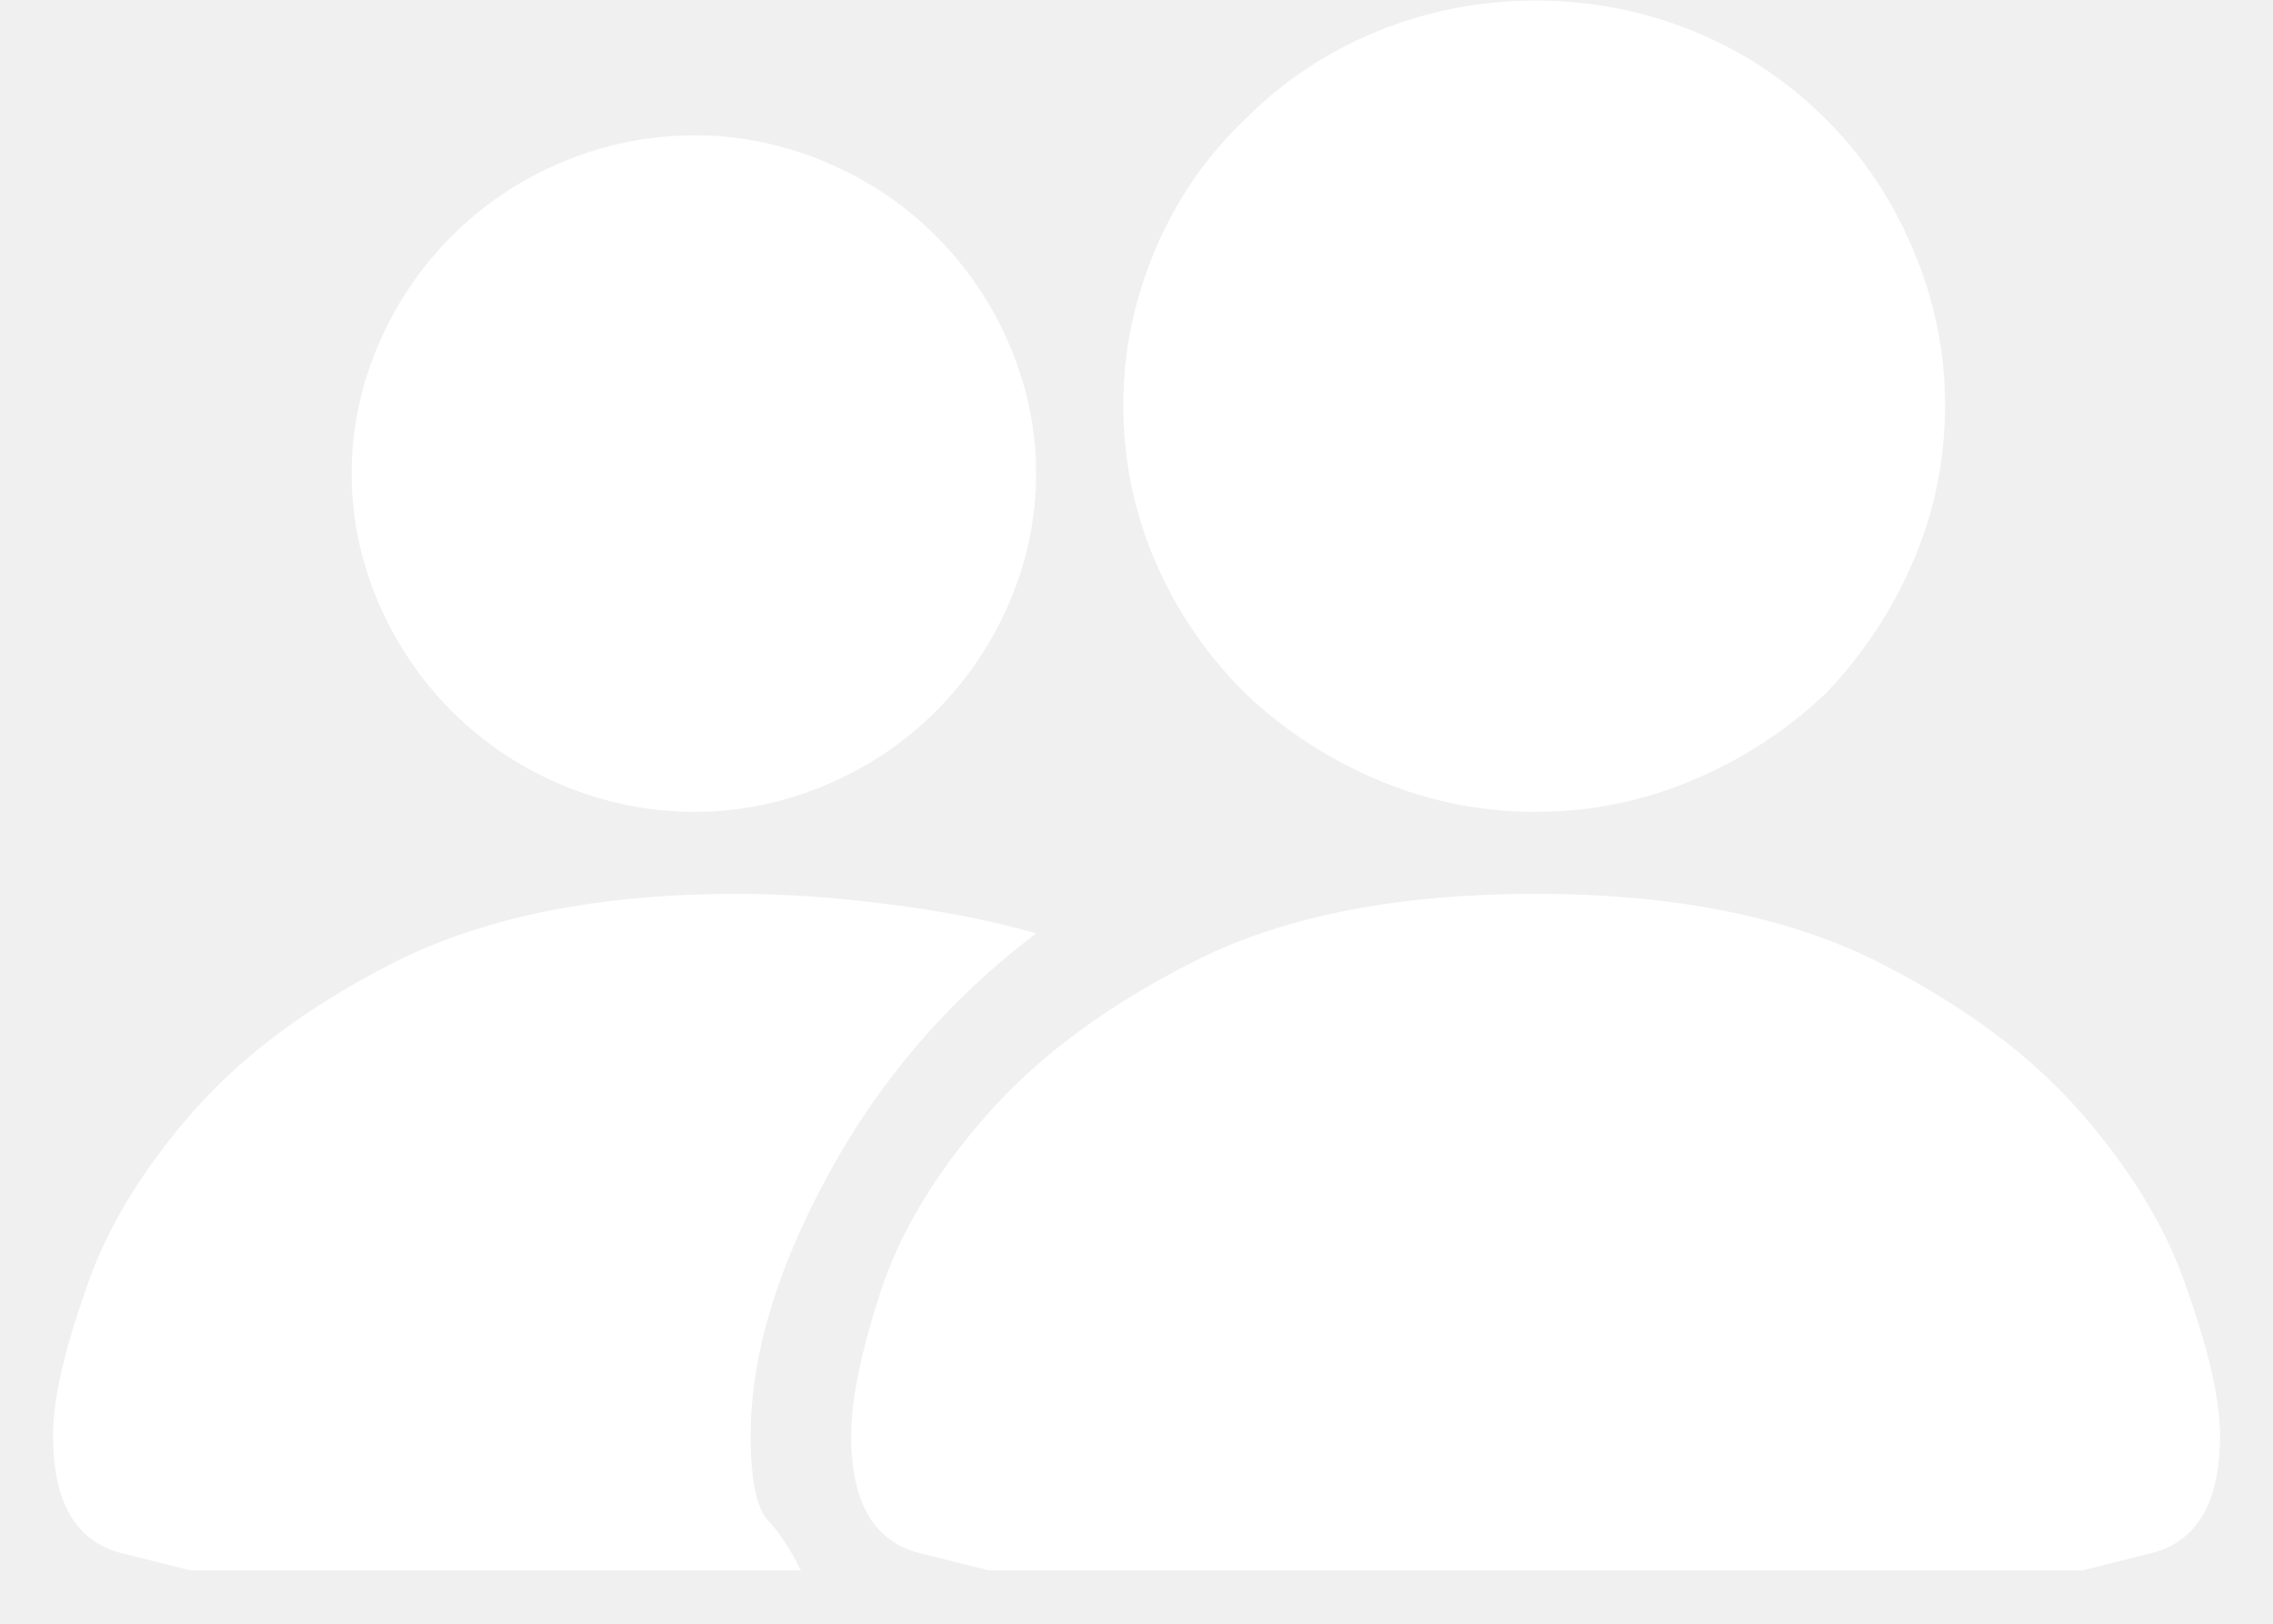
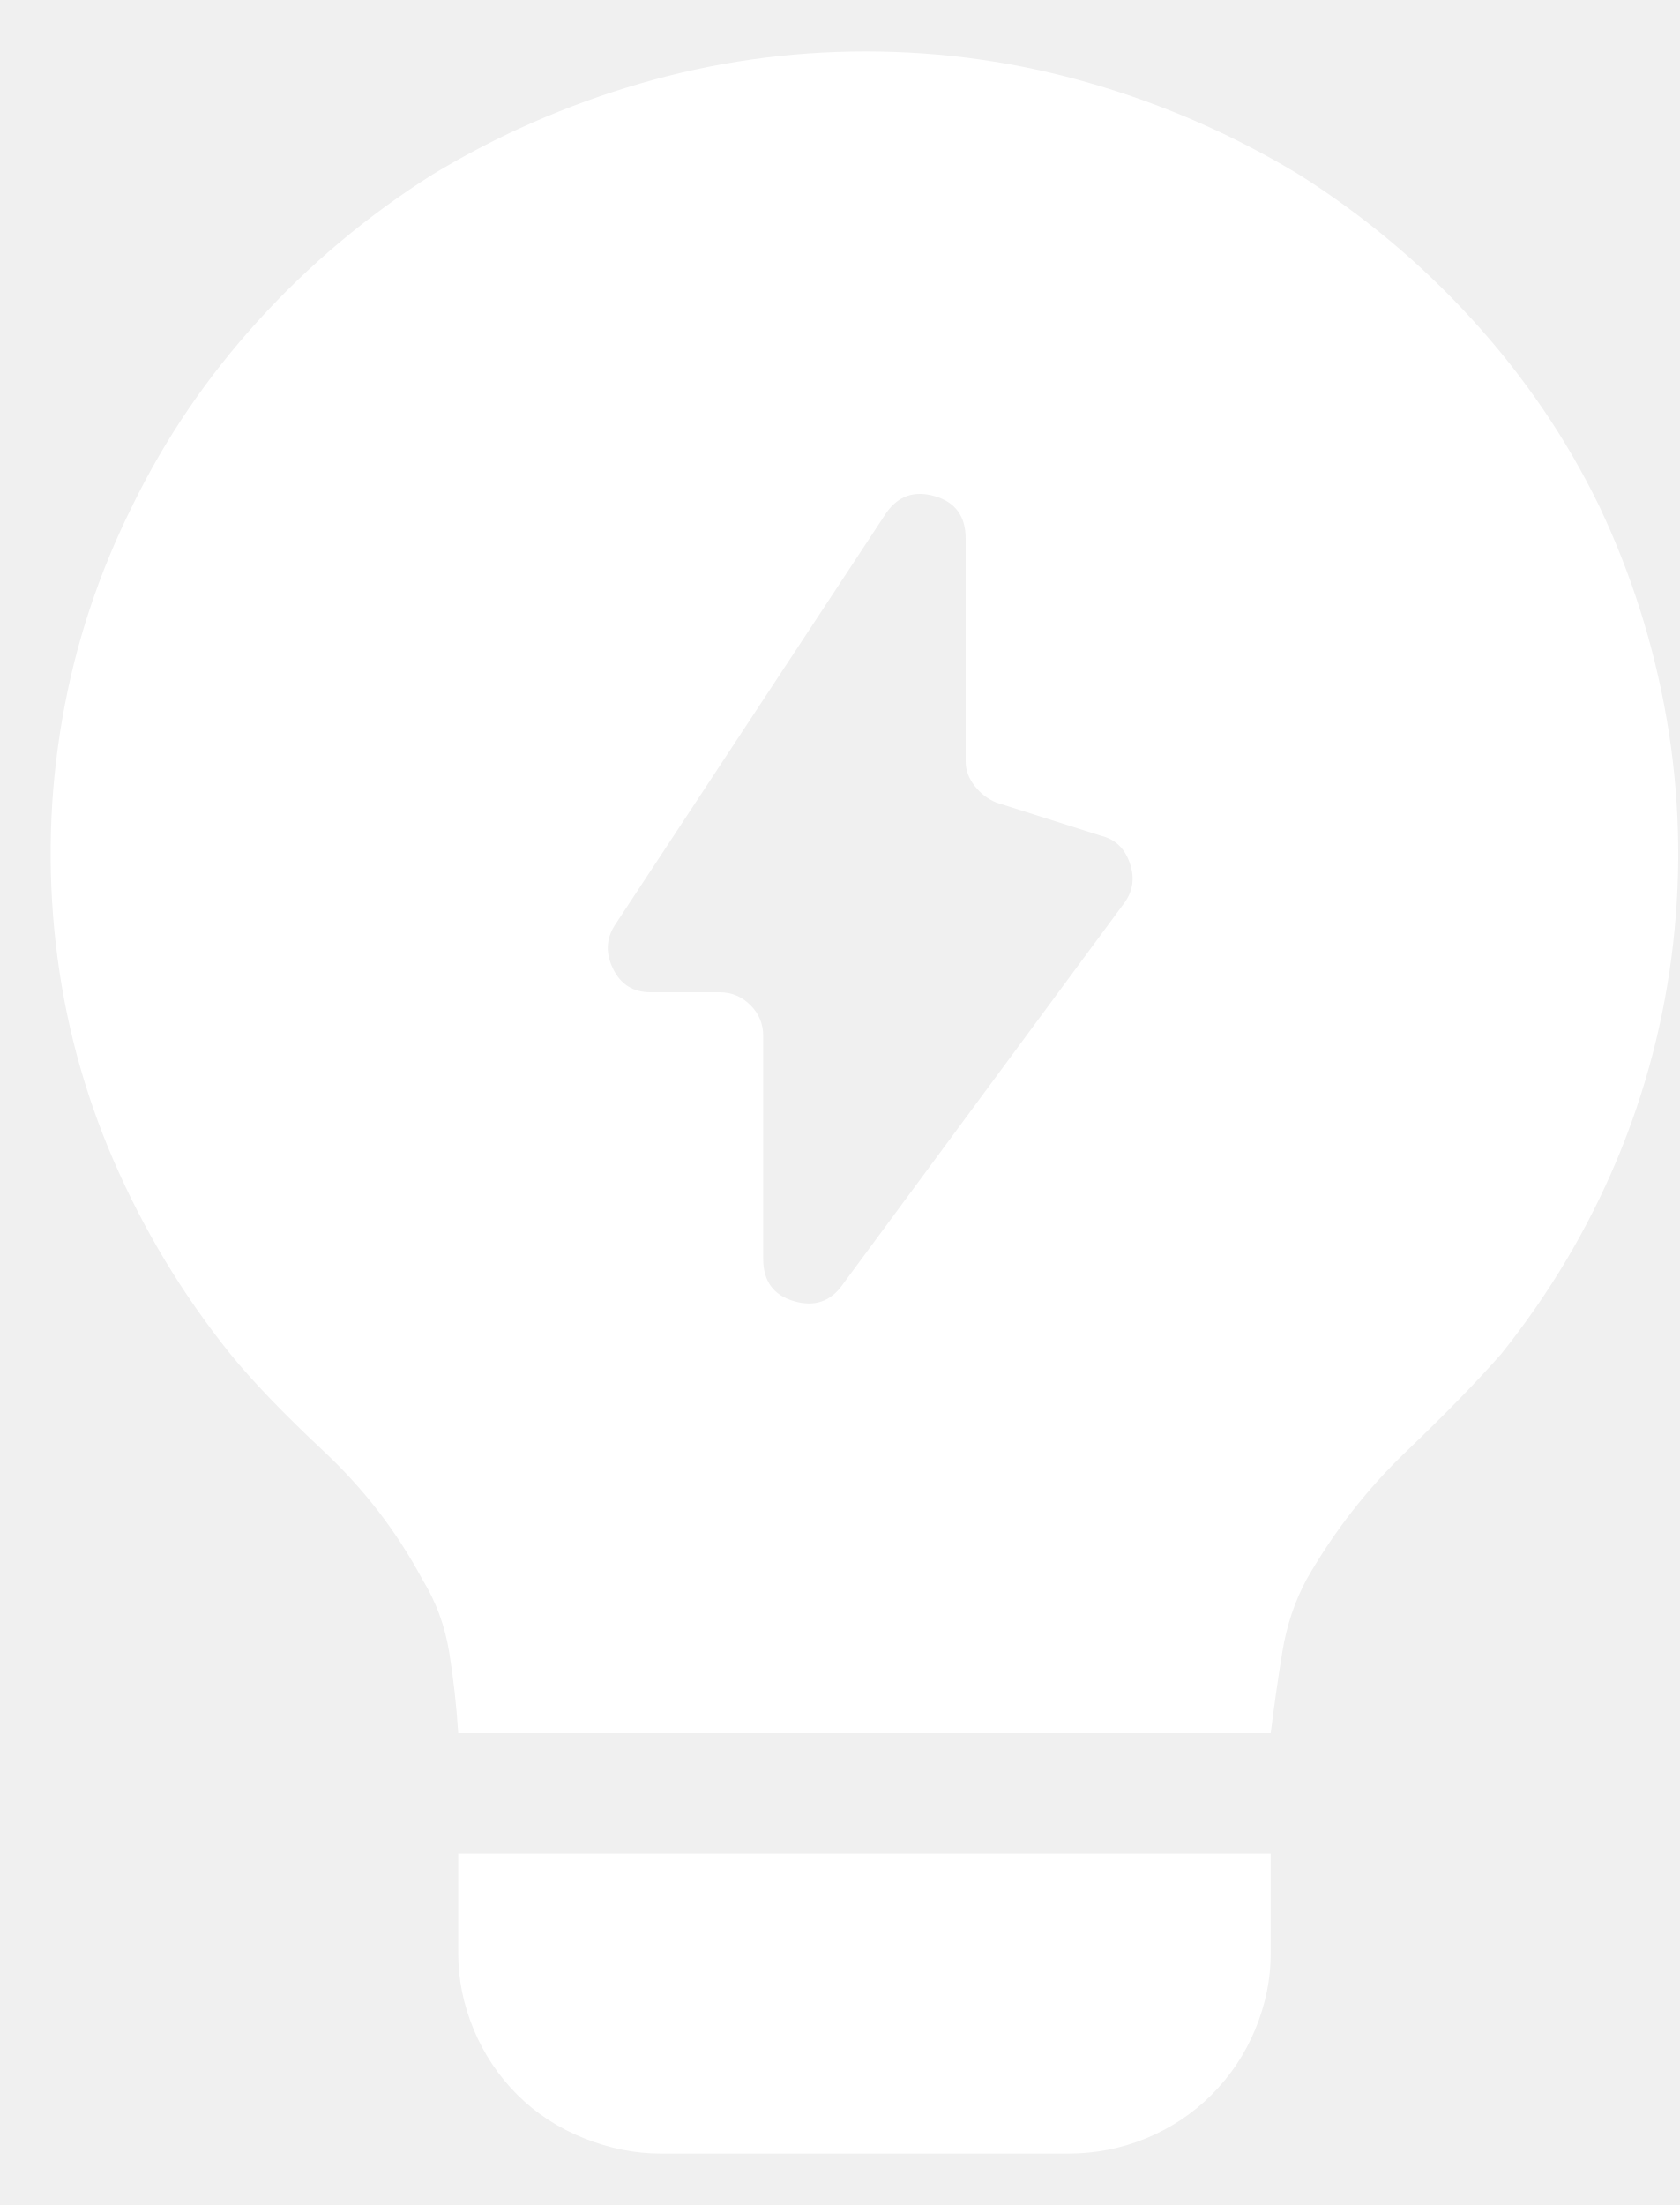
- <svg xmlns="http://www.w3.org/2000/svg" width="42" height="30" viewBox="0 0 42 30" fill="none">
-   <path d="M18.266 29.014C18.266 29.014 17.842 28.908 16.996 28.696C16.15 28.485 15.727 27.76 15.727 26.523C15.727 25.872 15.906 24.994 16.264 23.887C16.622 22.78 17.281 21.681 18.241 20.591C19.201 19.5 20.495 18.548 22.123 17.734C23.751 16.921 25.834 16.514 28.373 16.514C30.88 16.514 32.963 16.921 34.623 17.734C36.251 18.548 37.536 19.5 38.48 20.591C39.425 21.681 40.075 22.78 40.434 23.887C40.824 24.994 41.02 25.872 41.02 26.523C41.02 27.76 40.596 28.485 39.75 28.696C38.904 28.908 38.48 29.014 38.48 29.014H18.266ZM14.799 29.014C14.604 28.623 14.4 28.314 14.188 28.086C13.977 27.858 13.871 27.337 13.871 26.523C13.871 25.059 14.351 23.447 15.312 21.689C16.272 19.932 17.549 18.451 19.145 17.246C18.363 17.018 17.46 16.839 16.435 16.709C15.409 16.579 14.473 16.514 13.627 16.514C11.12 16.514 9.037 16.921 7.377 17.734C5.749 18.548 4.464 19.5 3.52 20.591C2.576 21.681 1.924 22.78 1.566 23.887C1.176 24.994 0.98 25.872 0.98 26.523C0.98 27.76 1.404 28.485 2.25 28.696C3.096 28.908 3.52 29.014 3.52 29.014H14.799ZM33.744 12.803C33.028 13.486 32.206 14.023 31.278 14.414C30.351 14.805 29.382 15 28.373 15C27.364 15 26.395 14.805 25.468 14.414C24.54 14.023 23.718 13.486 23.002 12.803C22.286 12.087 21.732 11.273 21.342 10.361C20.951 9.45 20.756 8.49 20.756 7.48C20.756 6.504 20.951 5.552 21.342 4.624C21.732 3.696 22.286 2.891 23.002 2.207C23.718 1.491 24.54 0.946 25.468 0.571C26.395 0.197 27.364 0.01 28.373 0.01C29.382 0.01 30.351 0.197 31.278 0.571C32.206 0.946 33.028 1.491 33.744 2.207C34.428 2.891 34.965 3.696 35.355 4.624C35.746 5.552 35.941 6.504 35.941 7.48C35.941 8.49 35.746 9.45 35.355 10.361C34.965 11.273 34.428 12.087 33.744 12.803ZM17.289 13.145C16.703 13.73 16.02 14.186 15.238 14.512C14.457 14.837 13.659 15 12.846 15C11.999 15 11.185 14.837 10.404 14.512C9.623 14.186 8.939 13.73 8.354 13.145C7.768 12.559 7.312 11.883 6.986 11.118C6.661 10.353 6.498 9.564 6.498 8.75C6.498 7.936 6.661 7.147 6.986 6.382C7.312 5.617 7.768 4.941 8.354 4.355C8.939 3.77 9.623 3.314 10.404 2.988C11.185 2.663 11.999 2.5 12.846 2.5C13.659 2.5 14.457 2.663 15.238 2.988C16.02 3.314 16.703 3.77 17.289 4.355C17.875 4.941 18.331 5.617 18.656 6.382C18.982 7.147 19.145 7.936 19.145 8.75C19.145 9.564 18.982 10.353 18.656 11.118C18.331 11.883 17.875 12.559 17.289 13.145Z" fill="white" />
+ <svg xmlns="http://www.w3.org/2000/svg" width="32" height="42" viewBox="0 0 32 42" fill="none">
+   <path d="M8.729 33.012C8.696 32.491 8.639 31.978 8.558 31.474C8.476 30.969 8.305 30.505 8.045 30.082C7.557 29.171 6.93 28.357 6.165 27.641C5.4 26.924 4.806 26.306 4.383 25.785C3.471 24.646 2.731 23.417 2.161 22.099C1.591 20.78 1.225 19.405 1.062 17.973C0.9 16.54 0.94 15.116 1.185 13.7C1.429 12.284 1.876 10.925 2.527 9.623C3.146 8.354 3.943 7.182 4.92 6.107C5.896 5.033 7.003 4.105 8.24 3.324C9.477 2.576 10.796 1.998 12.195 1.591C13.595 1.184 15.027 0.98 16.492 0.98C17.957 0.98 19.389 1.184 20.789 1.591C22.189 1.998 23.507 2.576 24.744 3.324C25.981 4.105 27.088 5.033 28.064 6.107C29.041 7.182 29.838 8.354 30.457 9.623C31.076 10.925 31.507 12.284 31.751 13.7C31.995 15.116 32.036 16.54 31.873 17.973C31.71 19.405 31.352 20.78 30.799 22.099C30.245 23.417 29.513 24.646 28.602 25.785C28.146 26.306 27.544 26.924 26.795 27.641C26.046 28.357 25.412 29.171 24.891 30.082C24.663 30.505 24.508 30.969 24.427 31.474C24.345 31.978 24.272 32.491 24.207 33.012H8.729ZM24.207 35.307V37.211C24.207 37.699 24.109 38.179 23.914 38.651C23.719 39.123 23.442 39.538 23.084 39.897C22.726 40.255 22.311 40.531 21.839 40.727C21.367 40.922 20.87 41.02 20.35 41.02H12.586C12.098 41.02 11.609 40.922 11.121 40.727C10.633 40.531 10.21 40.255 9.852 39.897C9.493 39.538 9.217 39.123 9.021 38.651C8.826 38.179 8.729 37.699 8.729 37.211V35.307H24.207ZM18.982 15.287C18.82 15.222 18.681 15.116 18.567 14.97C18.453 14.823 18.396 14.669 18.396 14.506V10.258C18.396 9.835 18.201 9.566 17.811 9.452C17.42 9.338 17.111 9.444 16.883 9.77L11.707 17.631C11.544 17.891 11.536 18.168 11.683 18.461C11.829 18.754 12.065 18.9 12.391 18.9H13.709C13.937 18.9 14.132 18.982 14.295 19.145C14.458 19.307 14.539 19.503 14.539 19.73V23.979C14.539 24.402 14.734 24.67 15.125 24.784C15.516 24.898 15.825 24.792 16.053 24.467L21.424 17.191C21.587 16.963 21.619 16.711 21.521 16.435C21.424 16.158 21.245 15.987 20.984 15.922L18.982 15.287Z" fill="white" />
</svg>
